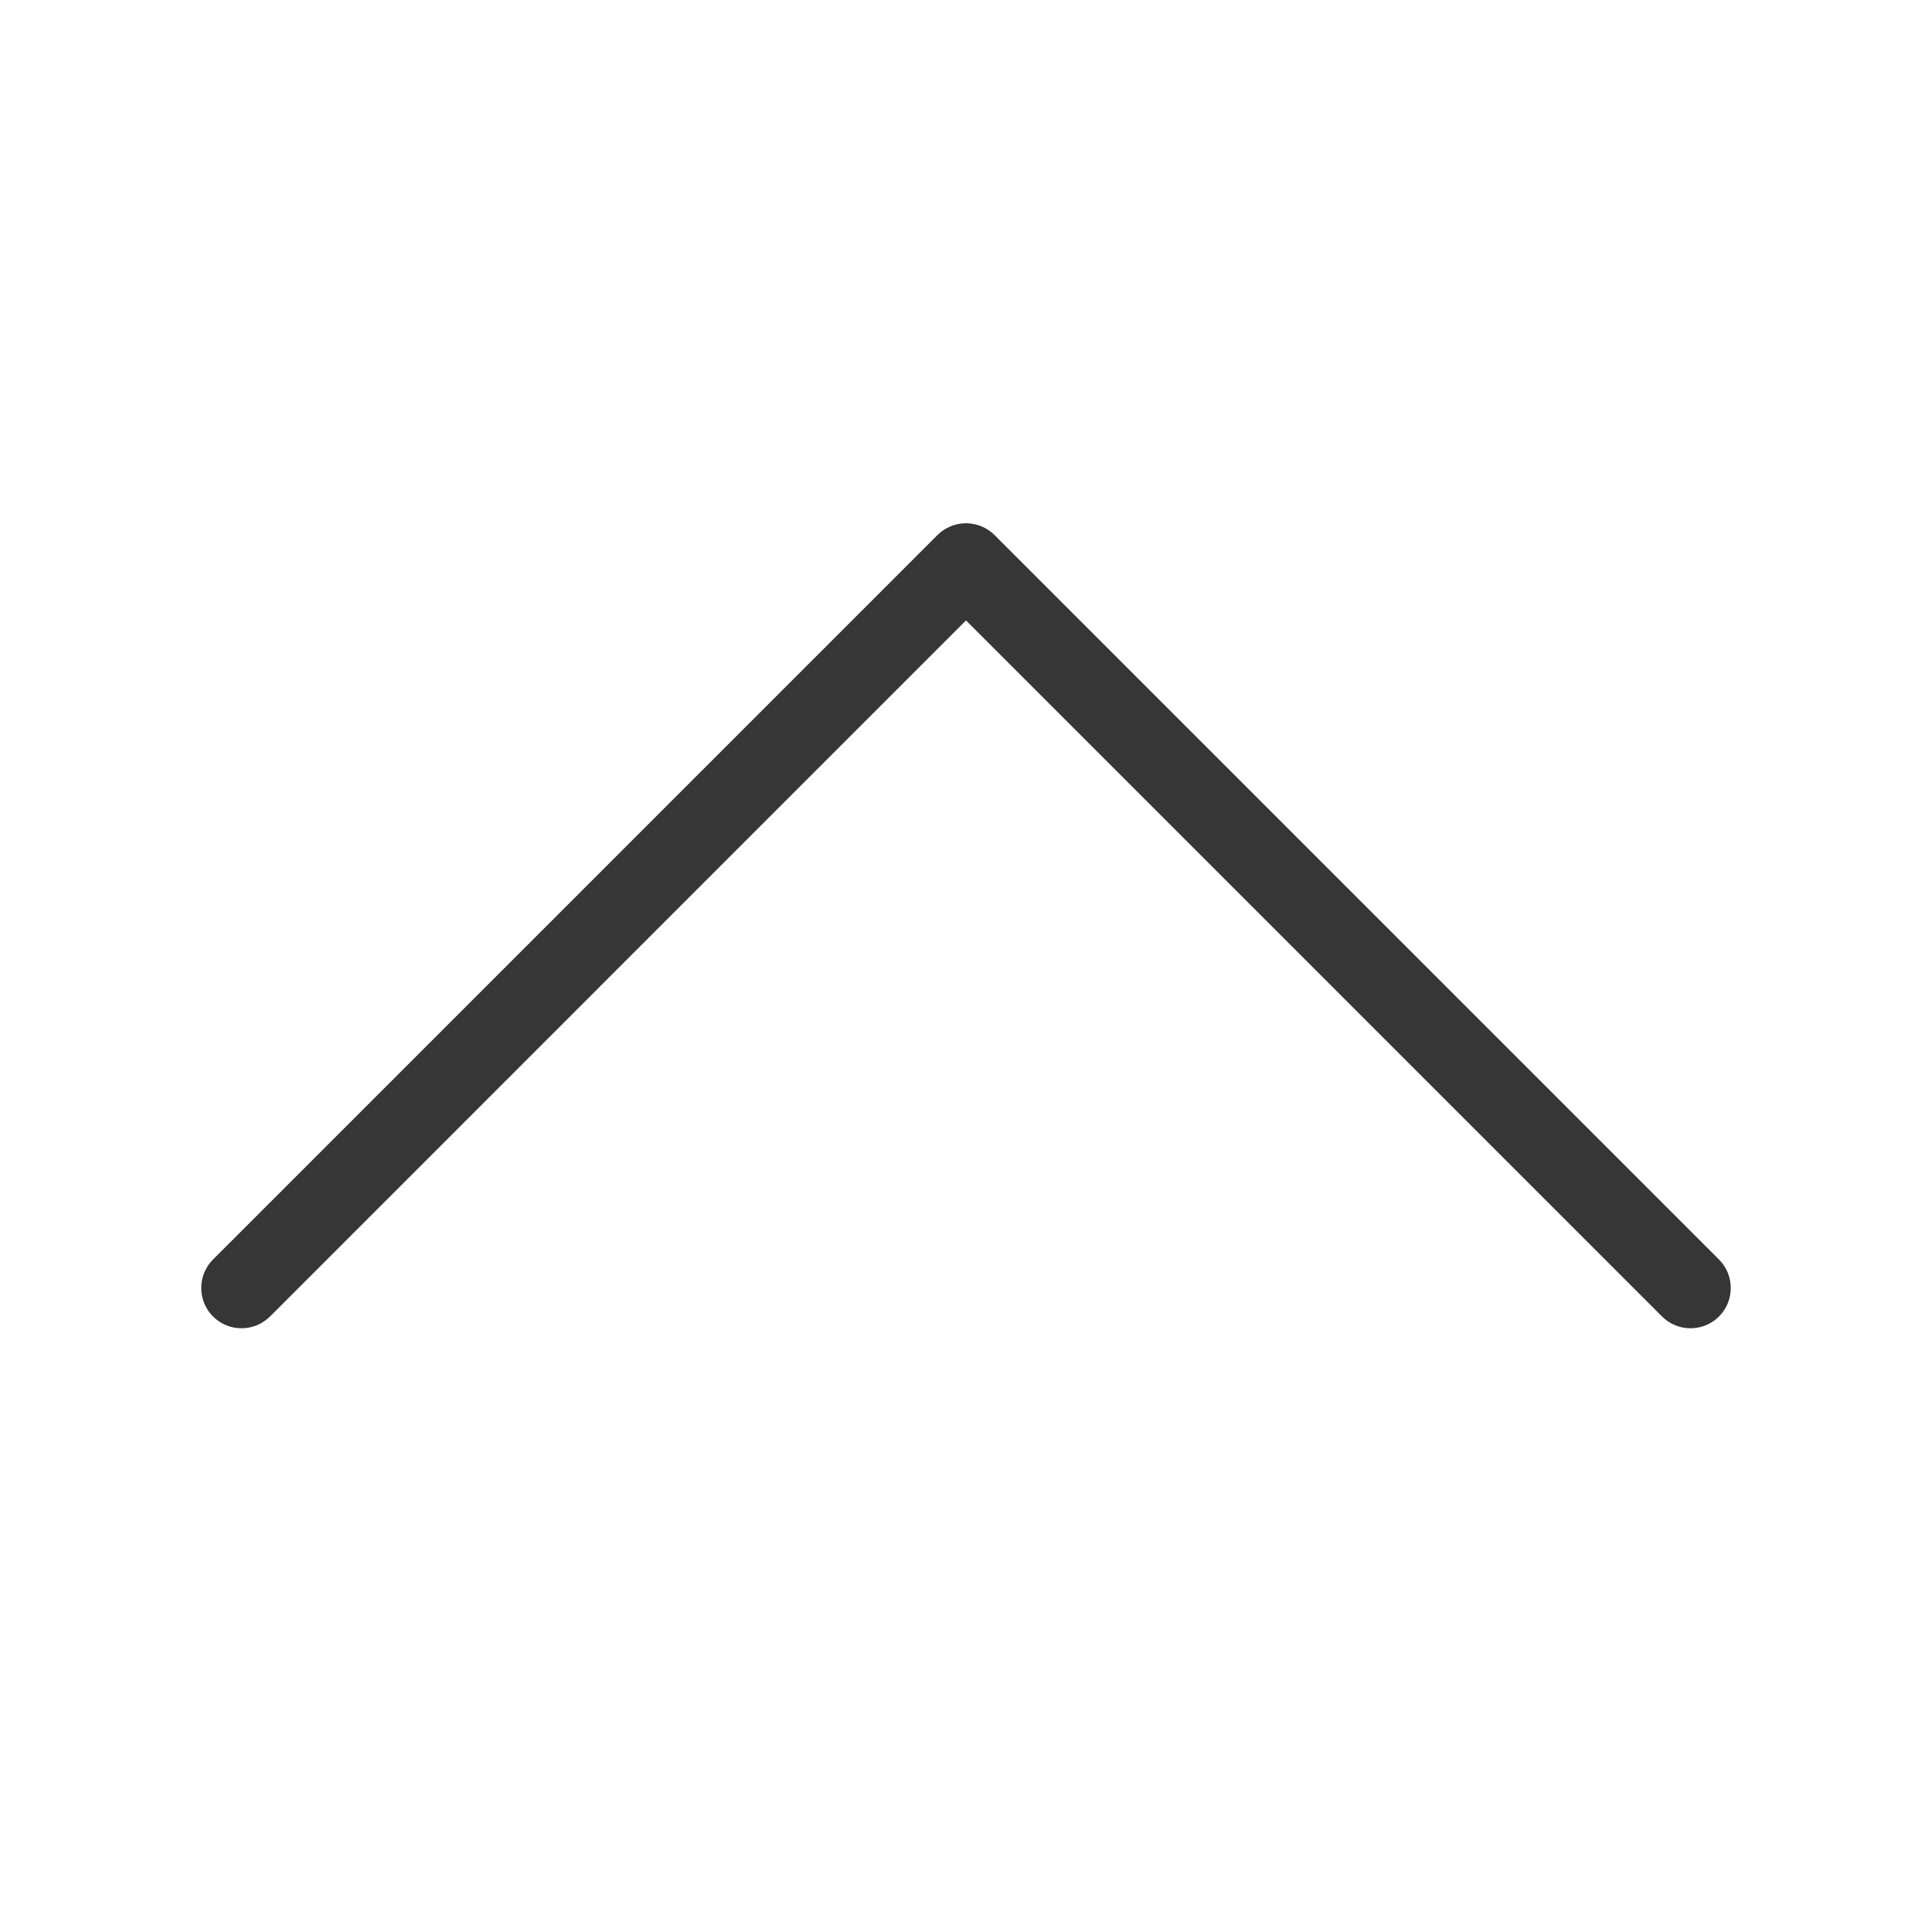
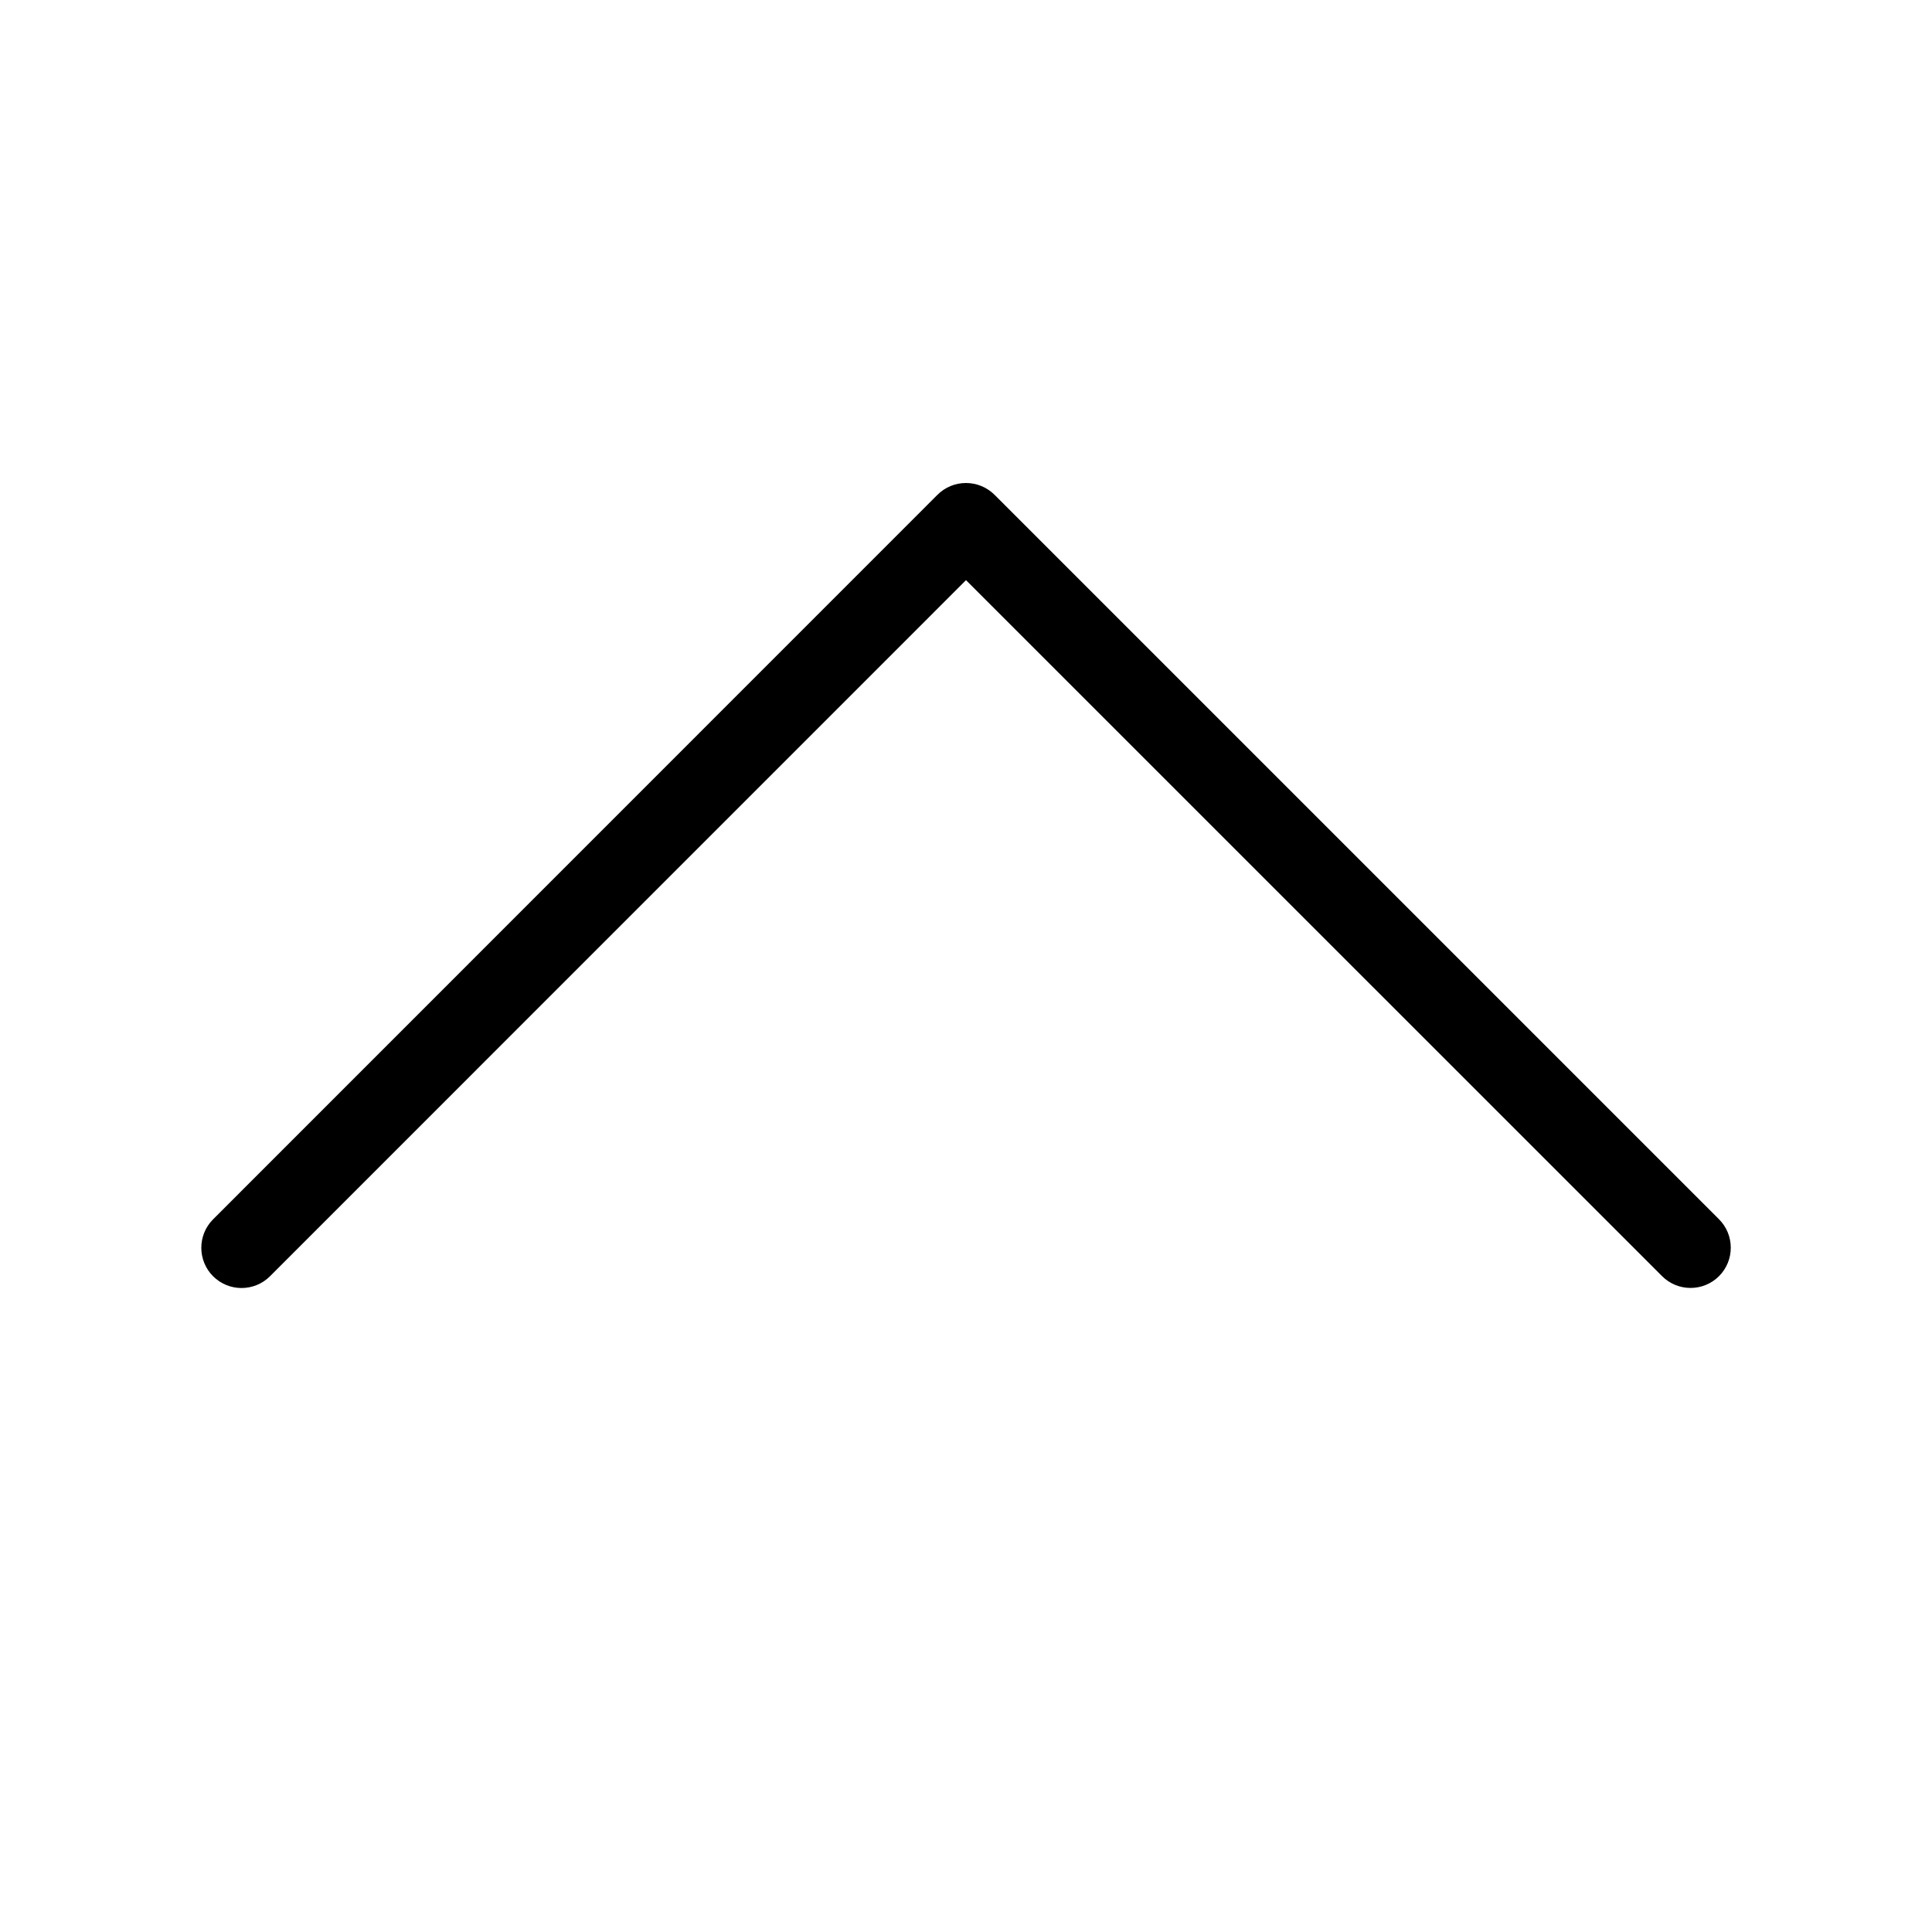
- <svg xmlns="http://www.w3.org/2000/svg" width="24" height="24" viewBox="0 0 24 24" fill="none">
-   <path fill-rule="evenodd" clip-rule="evenodd" d="M12 6.5C12.133 6.5 12.26 6.553 12.354 6.646L21.354 15.646C21.549 15.842 21.549 16.158 21.354 16.354C21.158 16.549 20.842 16.549 20.646 16.354L12 7.707L3.354 16.354C3.158 16.549 2.842 16.549 2.646 16.354C2.451 16.158 2.451 15.842 2.646 15.646L11.646 6.646C11.74 6.553 11.867 6.5 12 6.5Z" fill="#363636" />
+ <svg xmlns="http://www.w3.org/2000/svg" width="24" height="24" version="1.1" viewBox="0 0 24 24">
+   <path class="cls-1" d="M12,6c.133,0,.26.053.354.146l9,9c.195.195.195.512,0,.707-.195.195-.512.195-.707,0L12,7.207,3.354,15.854c-.195.195-.512.195-.707,0-.195-.195-.195-.512,0-.707L11.646,6.146c.094-.094.221-.146.354-.146Z" />
</svg>
